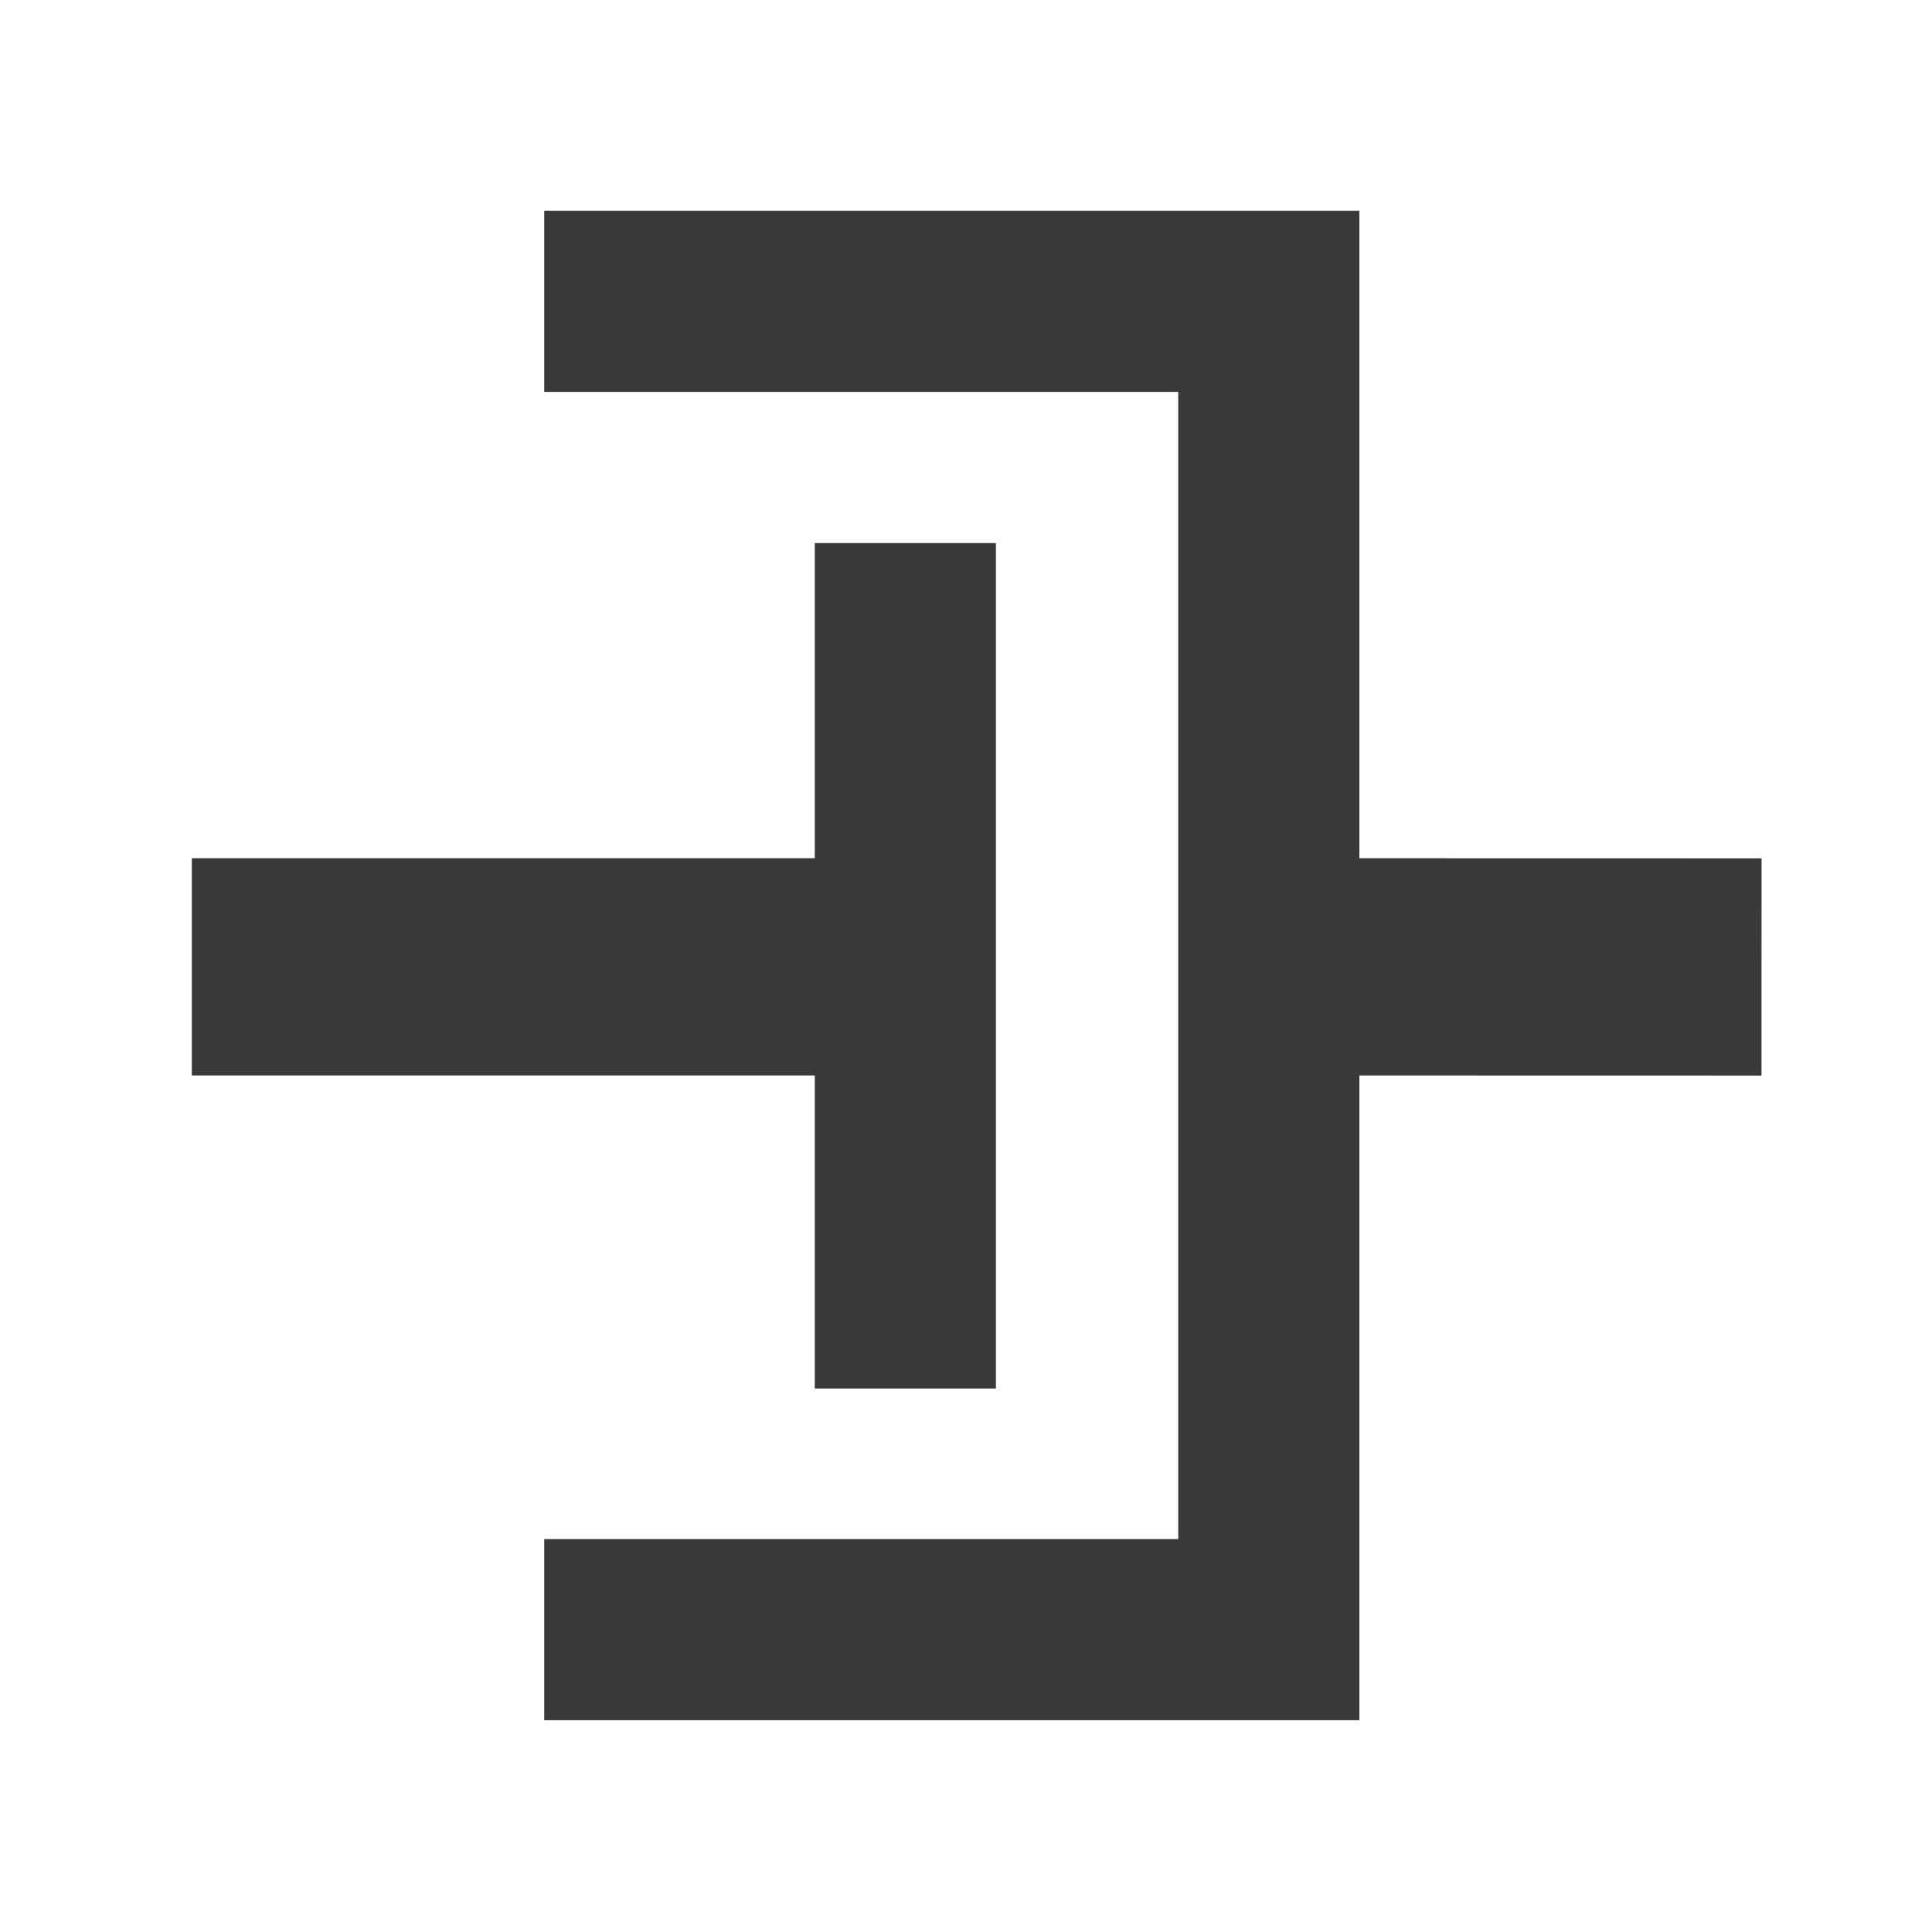
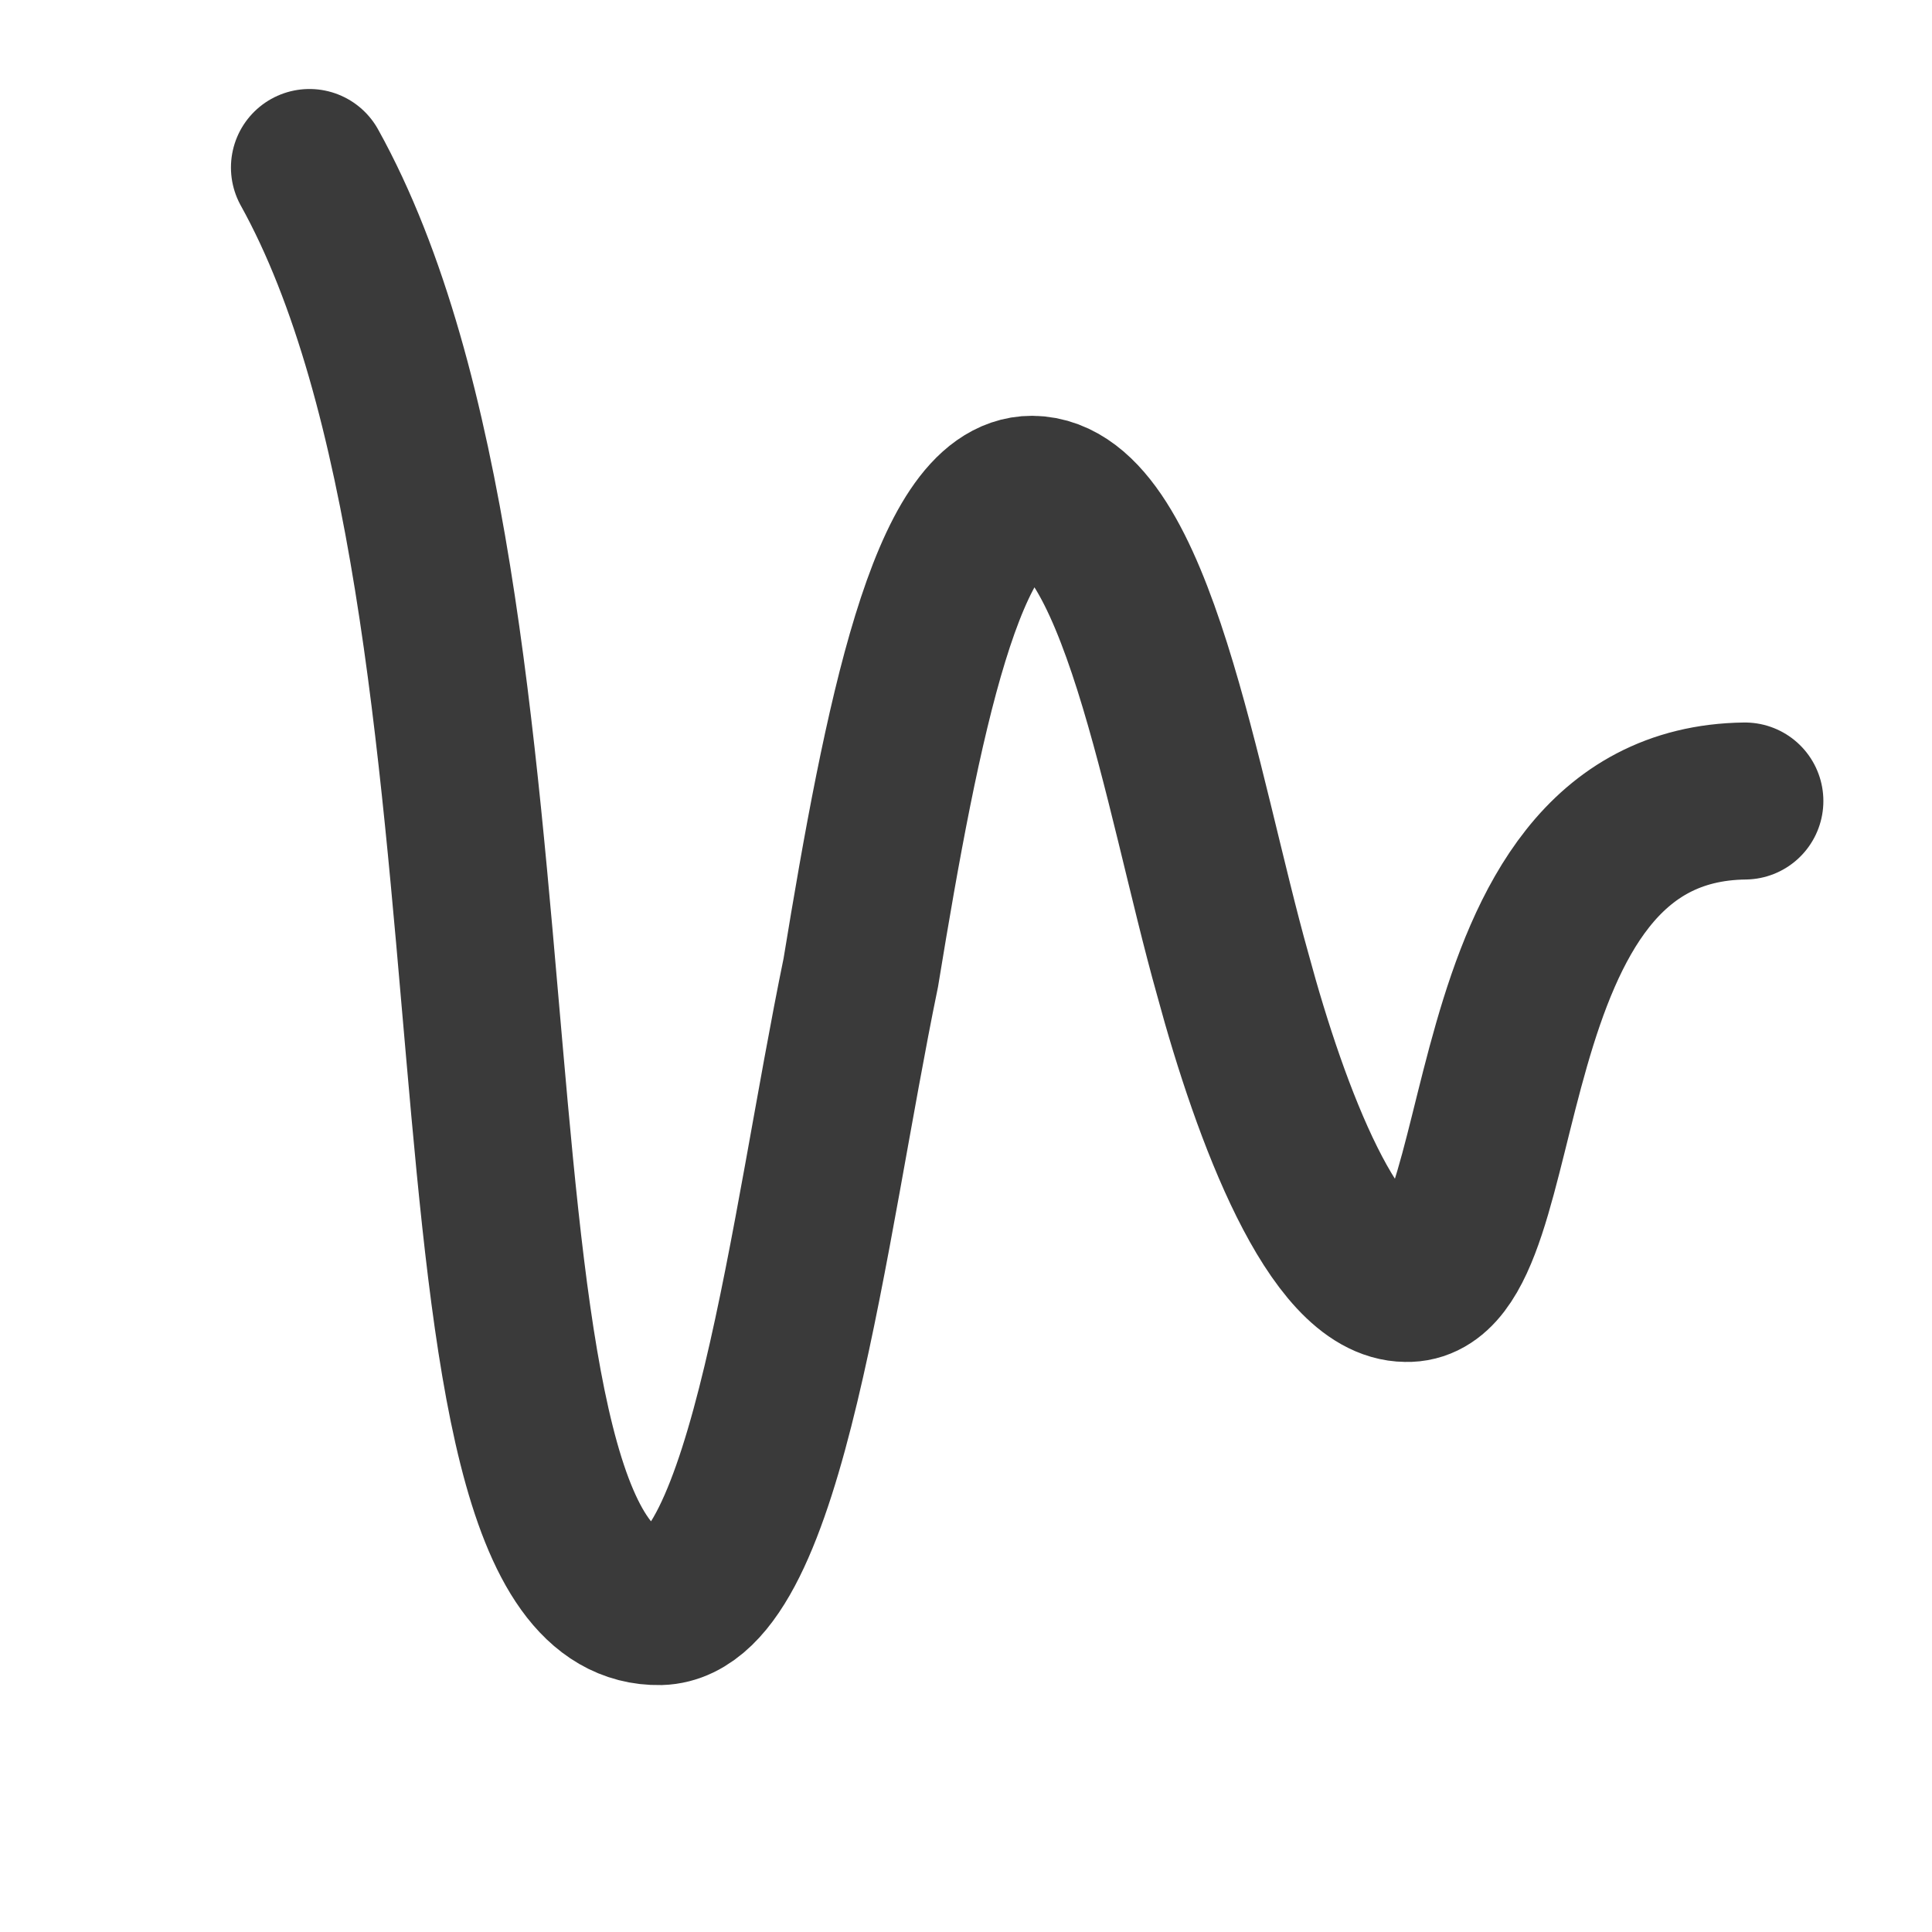
- <svg xmlns="http://www.w3.org/2000/svg" width="16" height="16" version="1.1" viewBox="0 0 4.233 4.233">
-   <g transform="matrix(.65385 0 0 .65385 -69.103 -66.634)" stroke-width=".607">
-     <g fill="none" stroke="#3a3a38">
-       <path d="m107.51 102.92h2.428v4.451h-2.428" stroke-width=".607" />
-       <path d="m108.8 105.15h-2.471" stroke-width=".728" />
-       <path d="m108.72 103.73v2.833" stroke-width=".607" />
-       <path d="m109.94 105.15 1.649 3.6e-4" stroke-width=".728" />
-     </g>
-   </g>
+ <svg xmlns="http://www.w3.org/2000/svg" width="16" height="16" version="1.1" viewBox="0 0 4.233 4.233" id="svg16">
+   <defs id="defs20">
+     </defs>
+   <path style="fill:none;stroke:#3a3a3a;stroke-width:0.344;stroke-linecap:round;stroke-linejoin:miter;stroke-miterlimit:4;stroke-dasharray:none;stroke-opacity:1" d="M 0.678,0.367 C 1.211,1.327 0.912,3.53 1.446,3.52 1.681,3.513 1.771,2.689 1.886,2.131 1.977,1.575 2.076,1.083 2.261,1.083 c 0.228,0.002 0.328,0.654 0.44,1.052 0.084,0.311 0.223,0.676 0.38,0.677 0.251,0.007 0.117,-1.049 0.742,-1.057" id="path1042" />
</svg>
